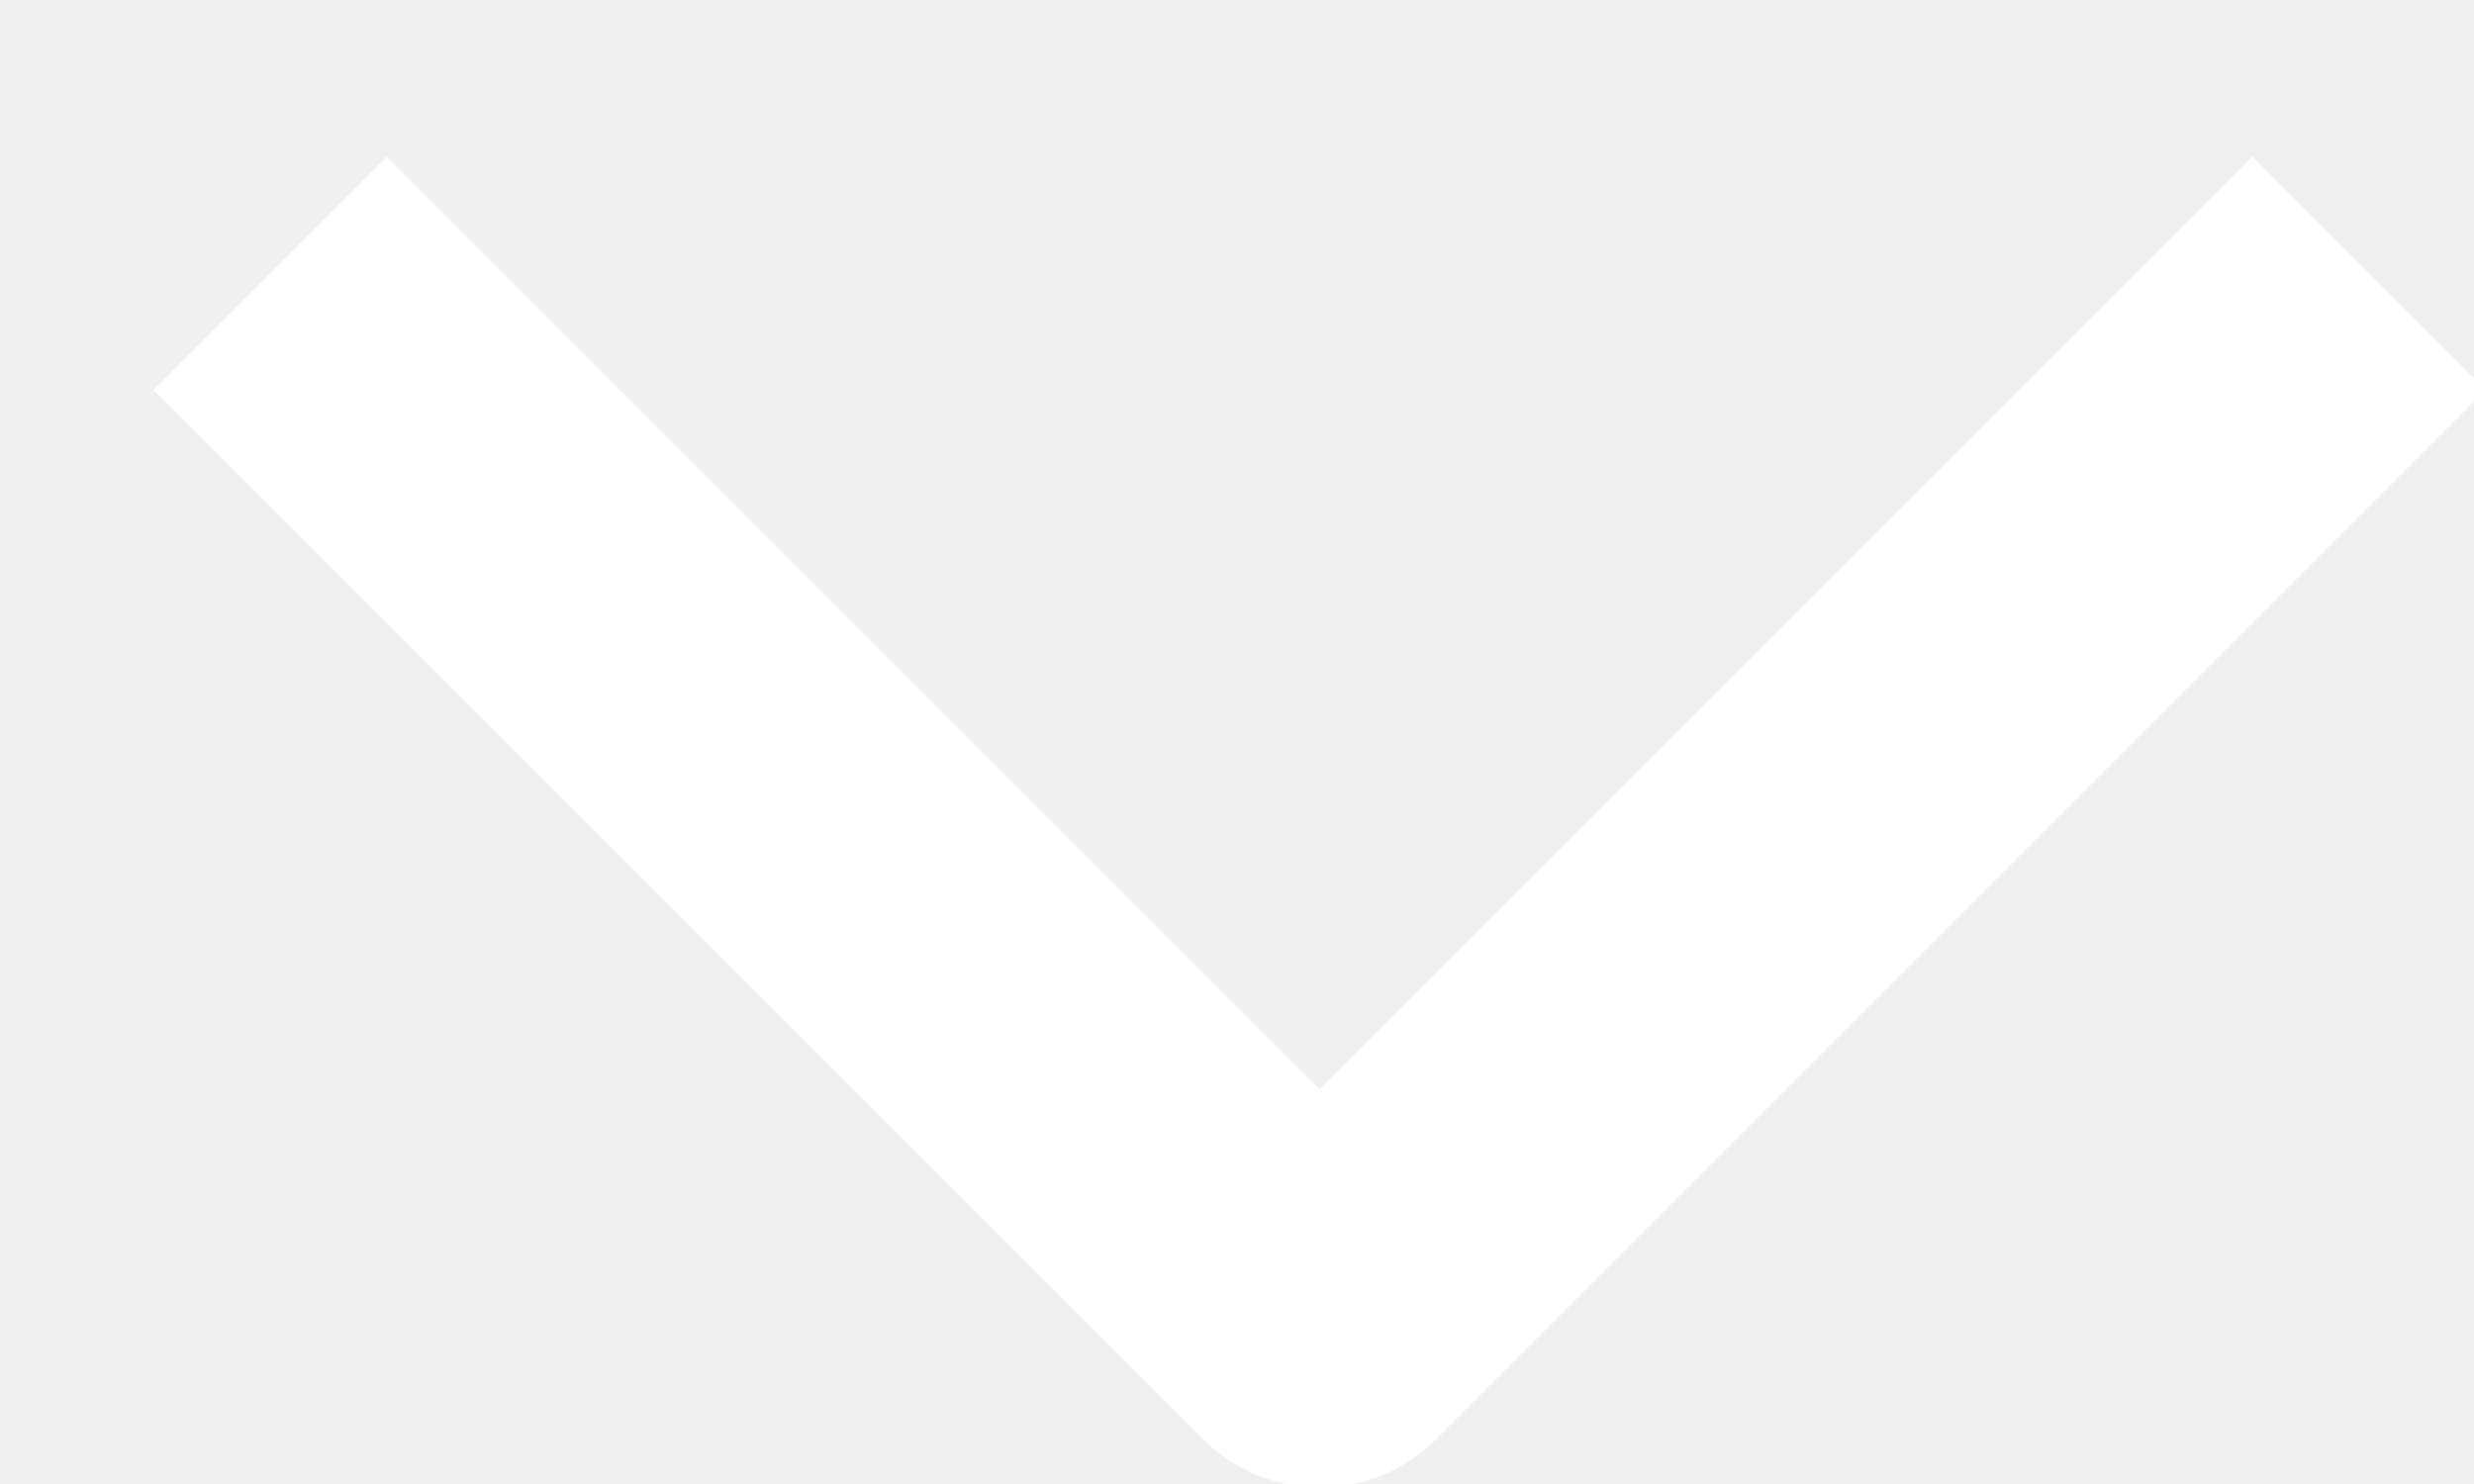
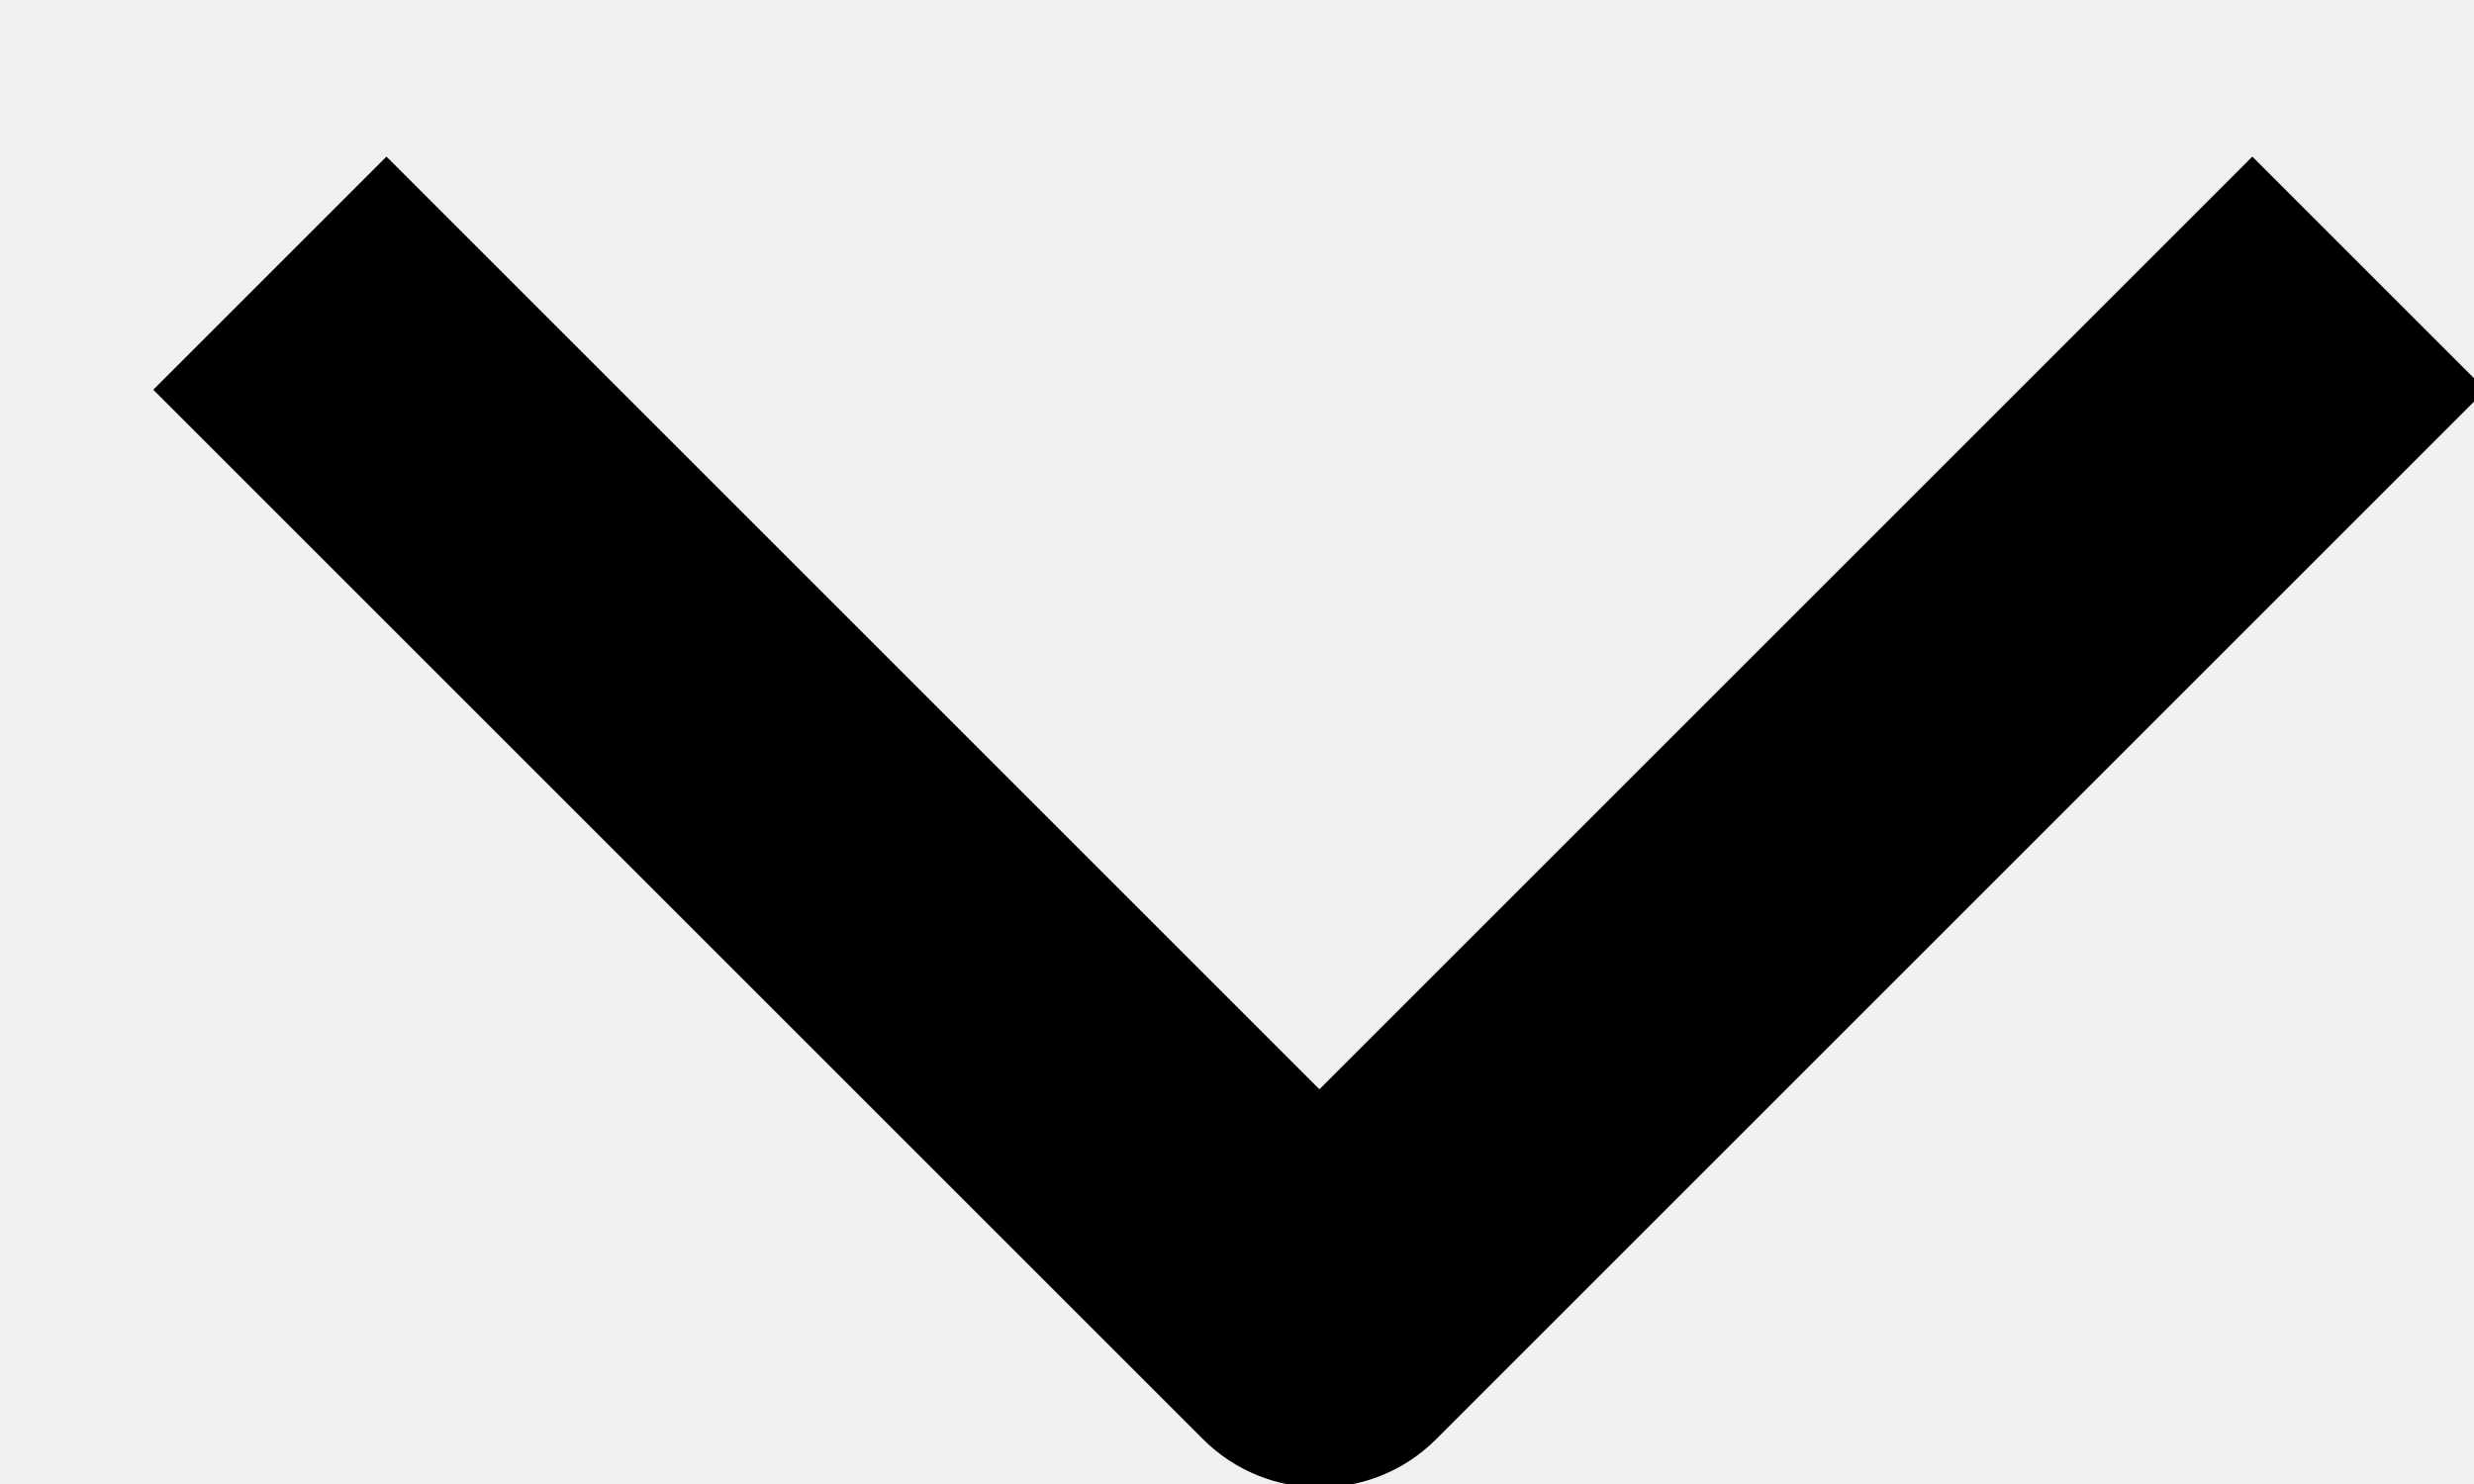
<svg xmlns="http://www.w3.org/2000/svg" width="10px" height="6px" viewBox="0 0 10 6" version="1.1">
-   <g id="Page-1" stroke="none" stroke-width="1" fill="none" fill-rule="evenodd">
-     <g id="LDNSTDM_Home_M_v1_Alternate" transform="translate(-290, -4827)" fill="#FFFFFF" fill-rule="nonzero">
+   <g id="Page-1" stroke="none" stroke-width="1" fill-rule="evenodd">
+     <g id="LDNSTDM_Home_M_v1_Alternate" transform="translate(-290, -4827)" fill-rule="nonzero">
      <g id="Group-14" transform="translate(0, 3245)">
        <g id="Group-12" transform="translate(15, 1445)">
          <path d="M277,140.576 L277,141.909 L283,141.909 C283.368,141.909 283.667,141.611 283.667,141.243 L283.667,135.243 L282.333,135.243 L282.333,140.576 L277,140.576 Z" id="caret" transform="translate(280.3333, 138.576) rotate(-315) translate(-280.3333, -138.576) " />
        </g>
      </g>
    </g>
  </g>
</svg>
